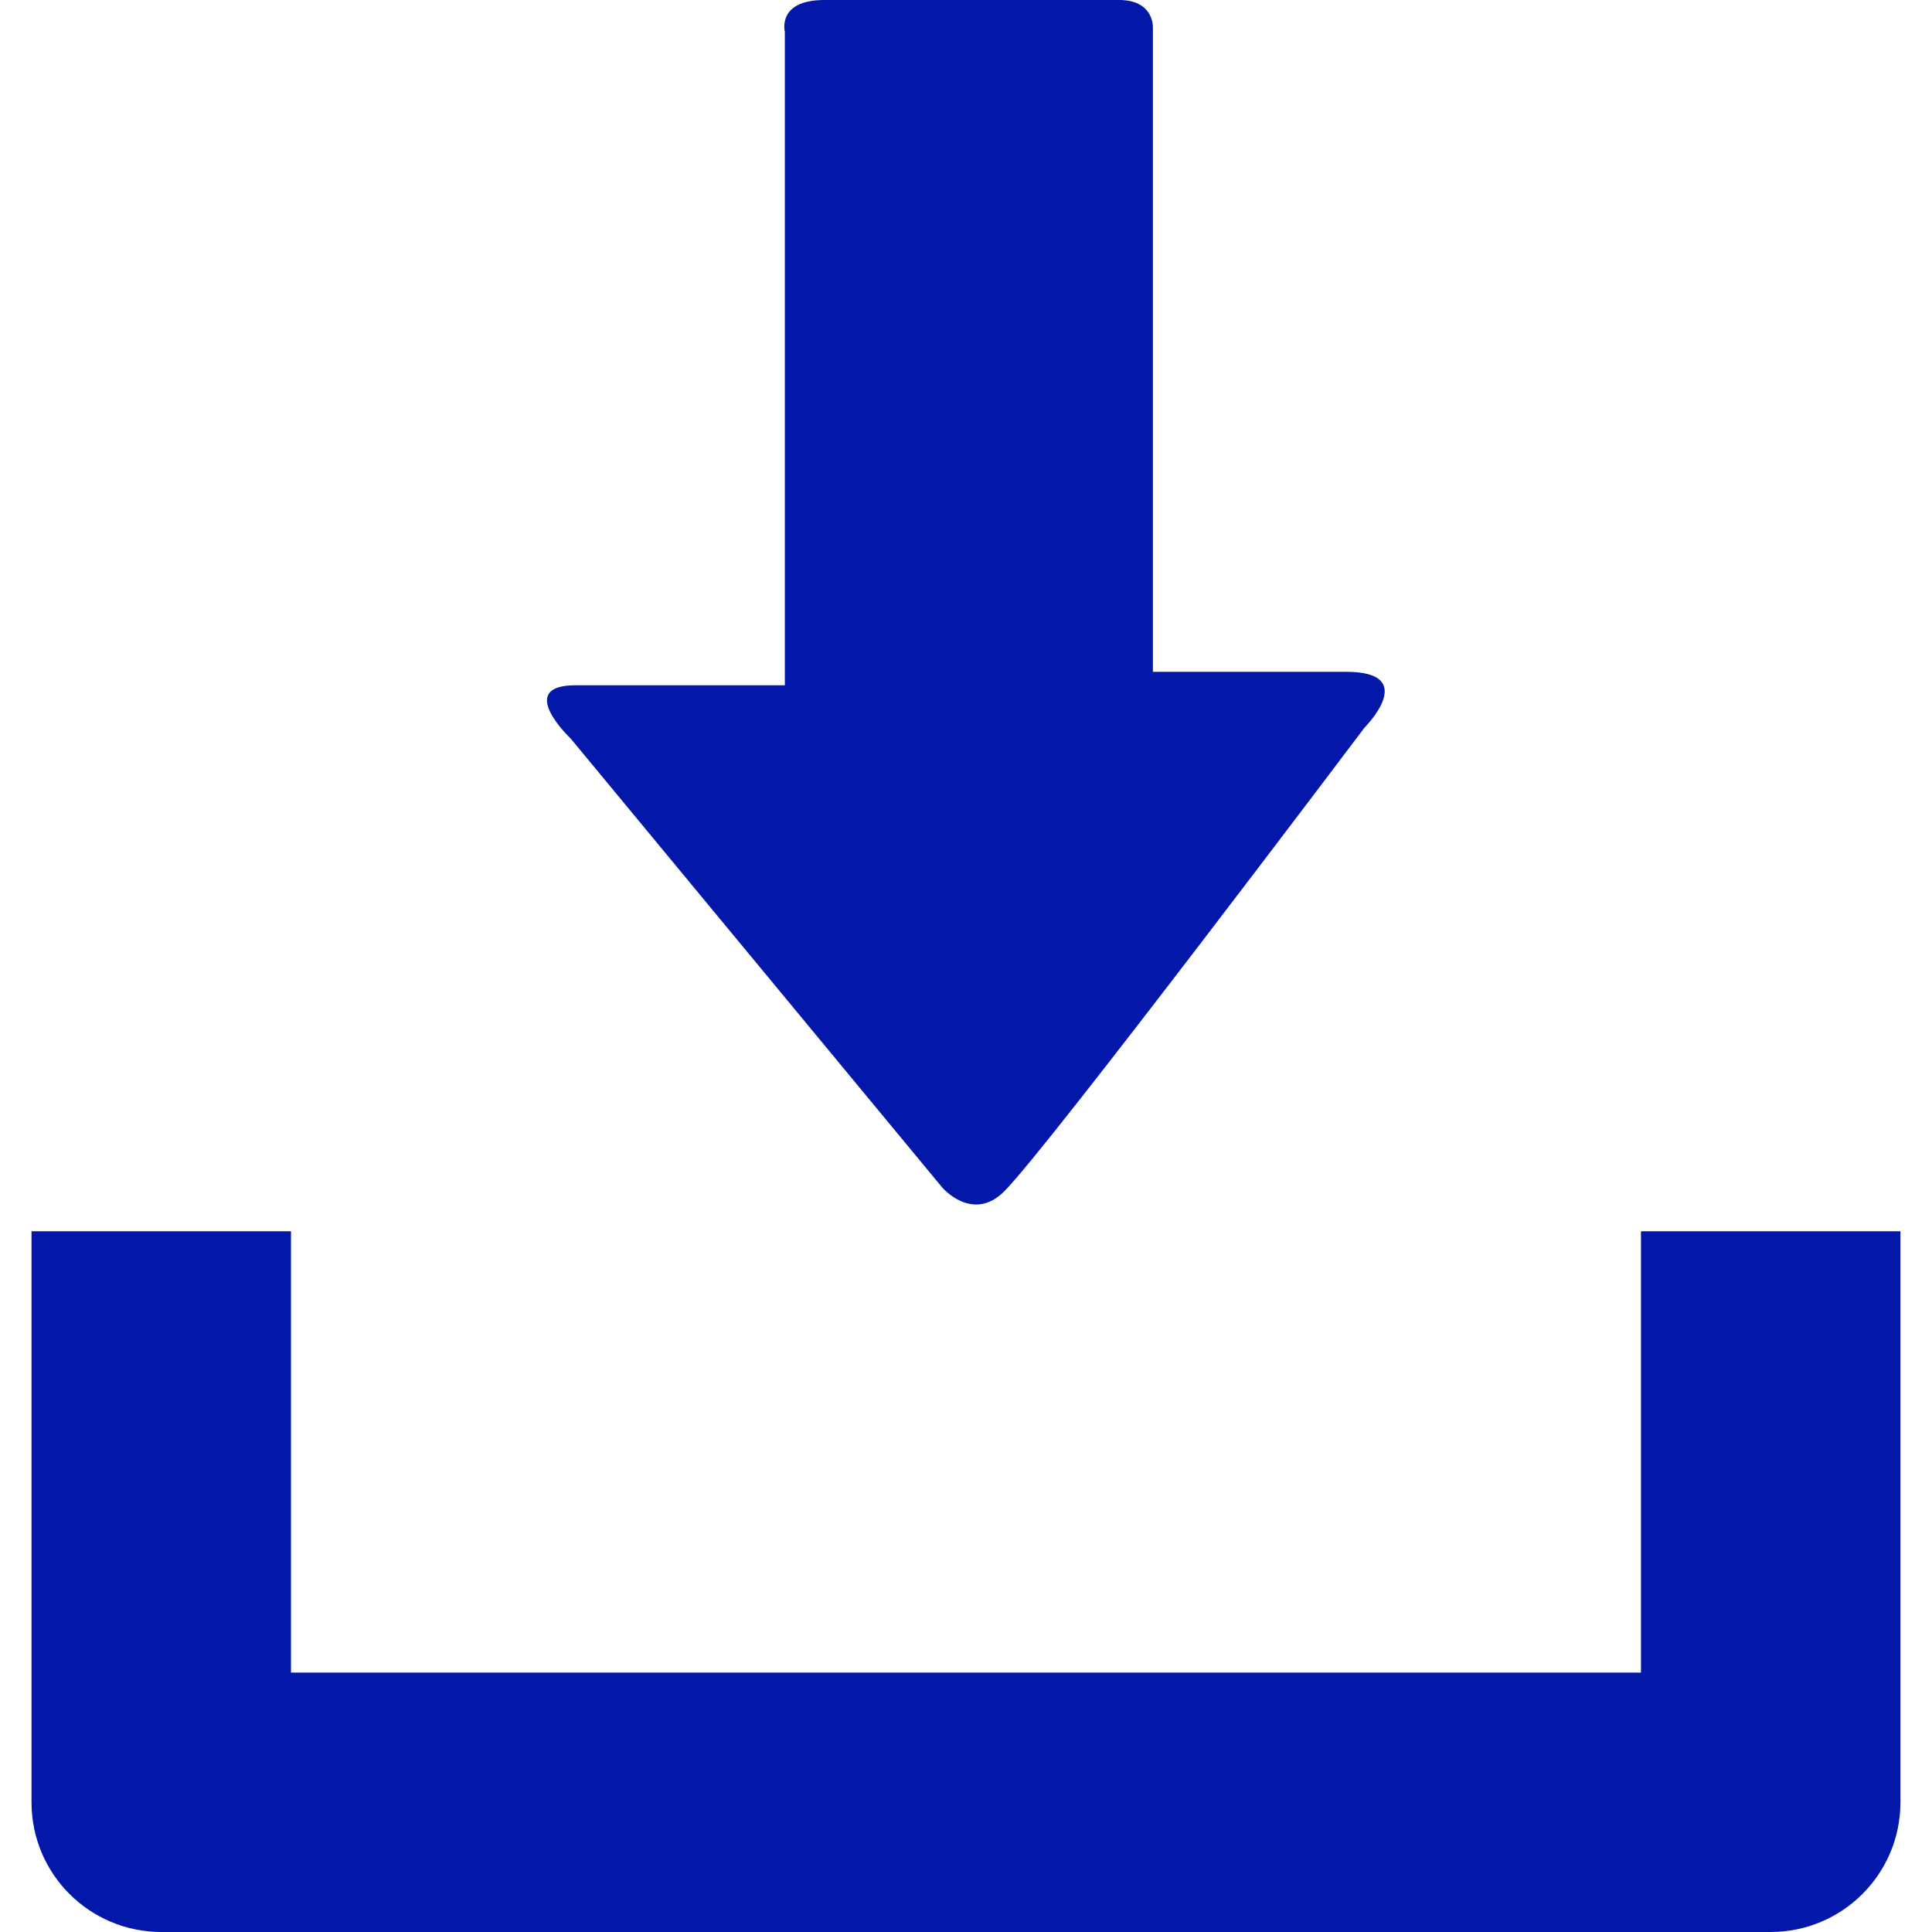
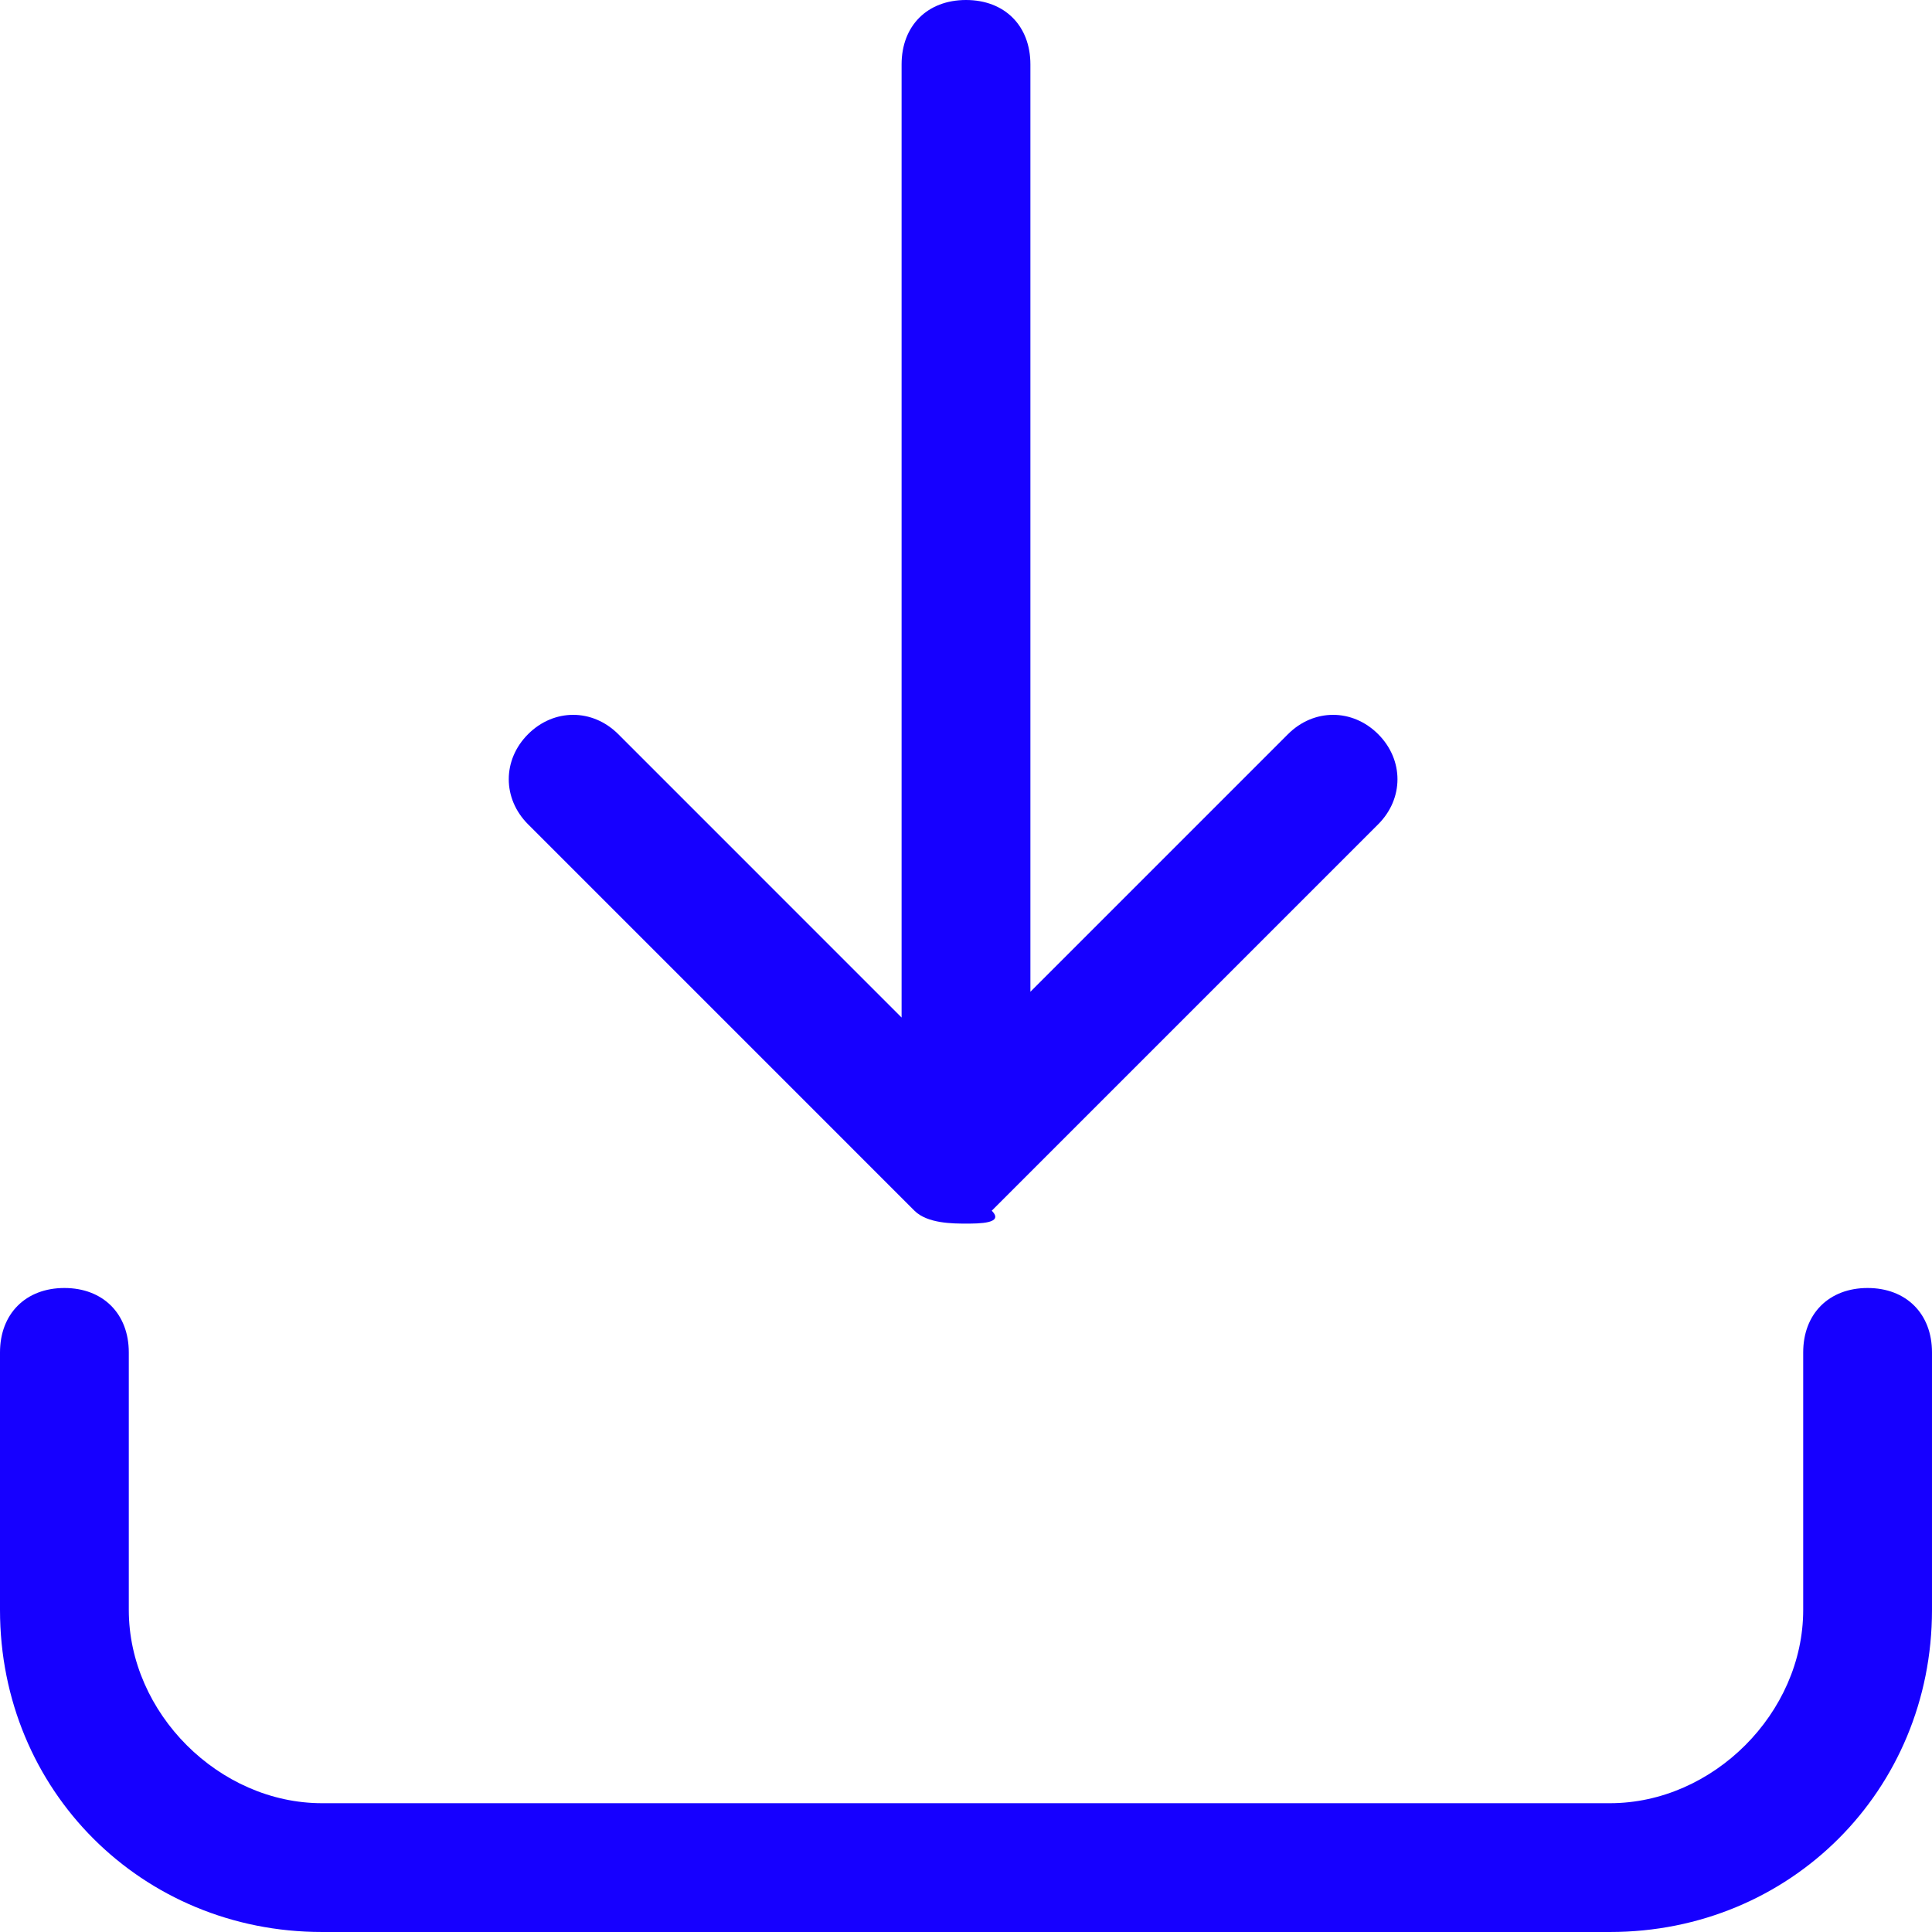
- <svg xmlns="http://www.w3.org/2000/svg" version="1.1" id="Capa_1" x="0px" y="0px" viewBox="0 0 29.978 29.978" style="enable-background:new 0 0 29.978 29.978;" xml:space="preserve" width="512px" height="512px">
+ <svg xmlns="http://www.w3.org/2000/svg" version="1.1" viewBox="0 0 261.019 261.019" enable-background="new 0 0 261.019 261.019" width="512px" height="512px" class="">
  <g>
-     <path d="M25.462,19.105v6.848H4.515v-6.848H0.489v8.861c0,1.111,0.9,2.012,2.016,2.012h24.967c1.115,0,2.016-0.9,2.016-2.012   v-8.861H25.462z" fill="#0317a8" />
-     <path d="M14.62,18.426l-5.764-6.965c0,0-0.877-0.828,0.074-0.828s3.248,0,3.248,0s0-0.557,0-1.416c0-2.449,0-6.906,0-8.723   c0,0-0.129-0.494,0.615-0.494c0.75,0,4.035,0,4.572,0c0.536,0,0.524,0.416,0.524,0.416c0,1.762,0,6.373,0,8.742   c0,0.768,0,1.266,0,1.266s1.842,0,2.998,0c1.154,0,0.285,0.867,0.285,0.867s-4.904,6.51-5.588,7.193   C15.092,18.979,14.62,18.426,14.62,18.426z" fill="#0317a8" />
    <g>
- 	</g>
-     <g>
- 	</g>
-     <g>
- 	</g>
-     <g>
- 	</g>
-     <g>
- 	</g>
-     <g>
- 	</g>
-     <g>
- 	</g>
-     <g>
- 	</g>
-     <g>
- 	</g>
-     <g>
- 	</g>
-     <g>
- 	</g>
-     <g>
- 	</g>
-     <g>
- 	</g>
-     <g>
- 	</g>
-     <g>
- 	</g>
+       <g>
+         <path d="m123.549,163.572c1.74,1.74 5.22,1.74 6.96,1.74 1.74,0 5.22,0 3.48-1.74l52.204-52.204c3.48-3.48 3.48-8.701 0-12.181s-8.701-3.48-12.181,0l-34.802,34.803v-125.289c0-5.22-3.48-8.701-8.701-8.701-5.22,0-8.701,3.48-8.701,8.701v128.769l-38.282-38.283c-3.48-3.48-8.701-3.48-12.181,0s-3.48,8.701 0,12.181l52.204,52.204z" data-original="#000000" class="active-path" data-old_color="#000000" fill="#1600FF" />
+         <path d="m252.318,174.013c-5.22,0-8.701,3.48-8.701,8.701v34.802c0,13.921-12.181,26.102-26.102,26.102h-174.012c-13.921,0-26.102-12.181-26.102-26.102v-34.802c0-5.22-3.48-8.701-8.701-8.701s-8.7,3.48-8.7,8.7v34.802c0,24.362 19.141,43.503 43.503,43.503h174.012c24.362,0 43.503-19.141 43.503-43.503v-34.802c0-5.22-3.48-8.7-8.7-8.7z" data-original="#000000" class="active-path" data-old_color="#000000" fill="#1600FF" />
+       </g>
+     </g>
  </g>
-   <g>
- </g>
-   <g>
- </g>
-   <g>
- </g>
-   <g>
- </g>
-   <g>
- </g>
-   <g>
- </g>
-   <g>
- </g>
-   <g>
- </g>
-   <g>
- </g>
-   <g>
- </g>
-   <g>
- </g>
-   <g>
- </g>
-   <g>
- </g>
-   <g>
- </g>
-   <g>
- </g>
</svg>
